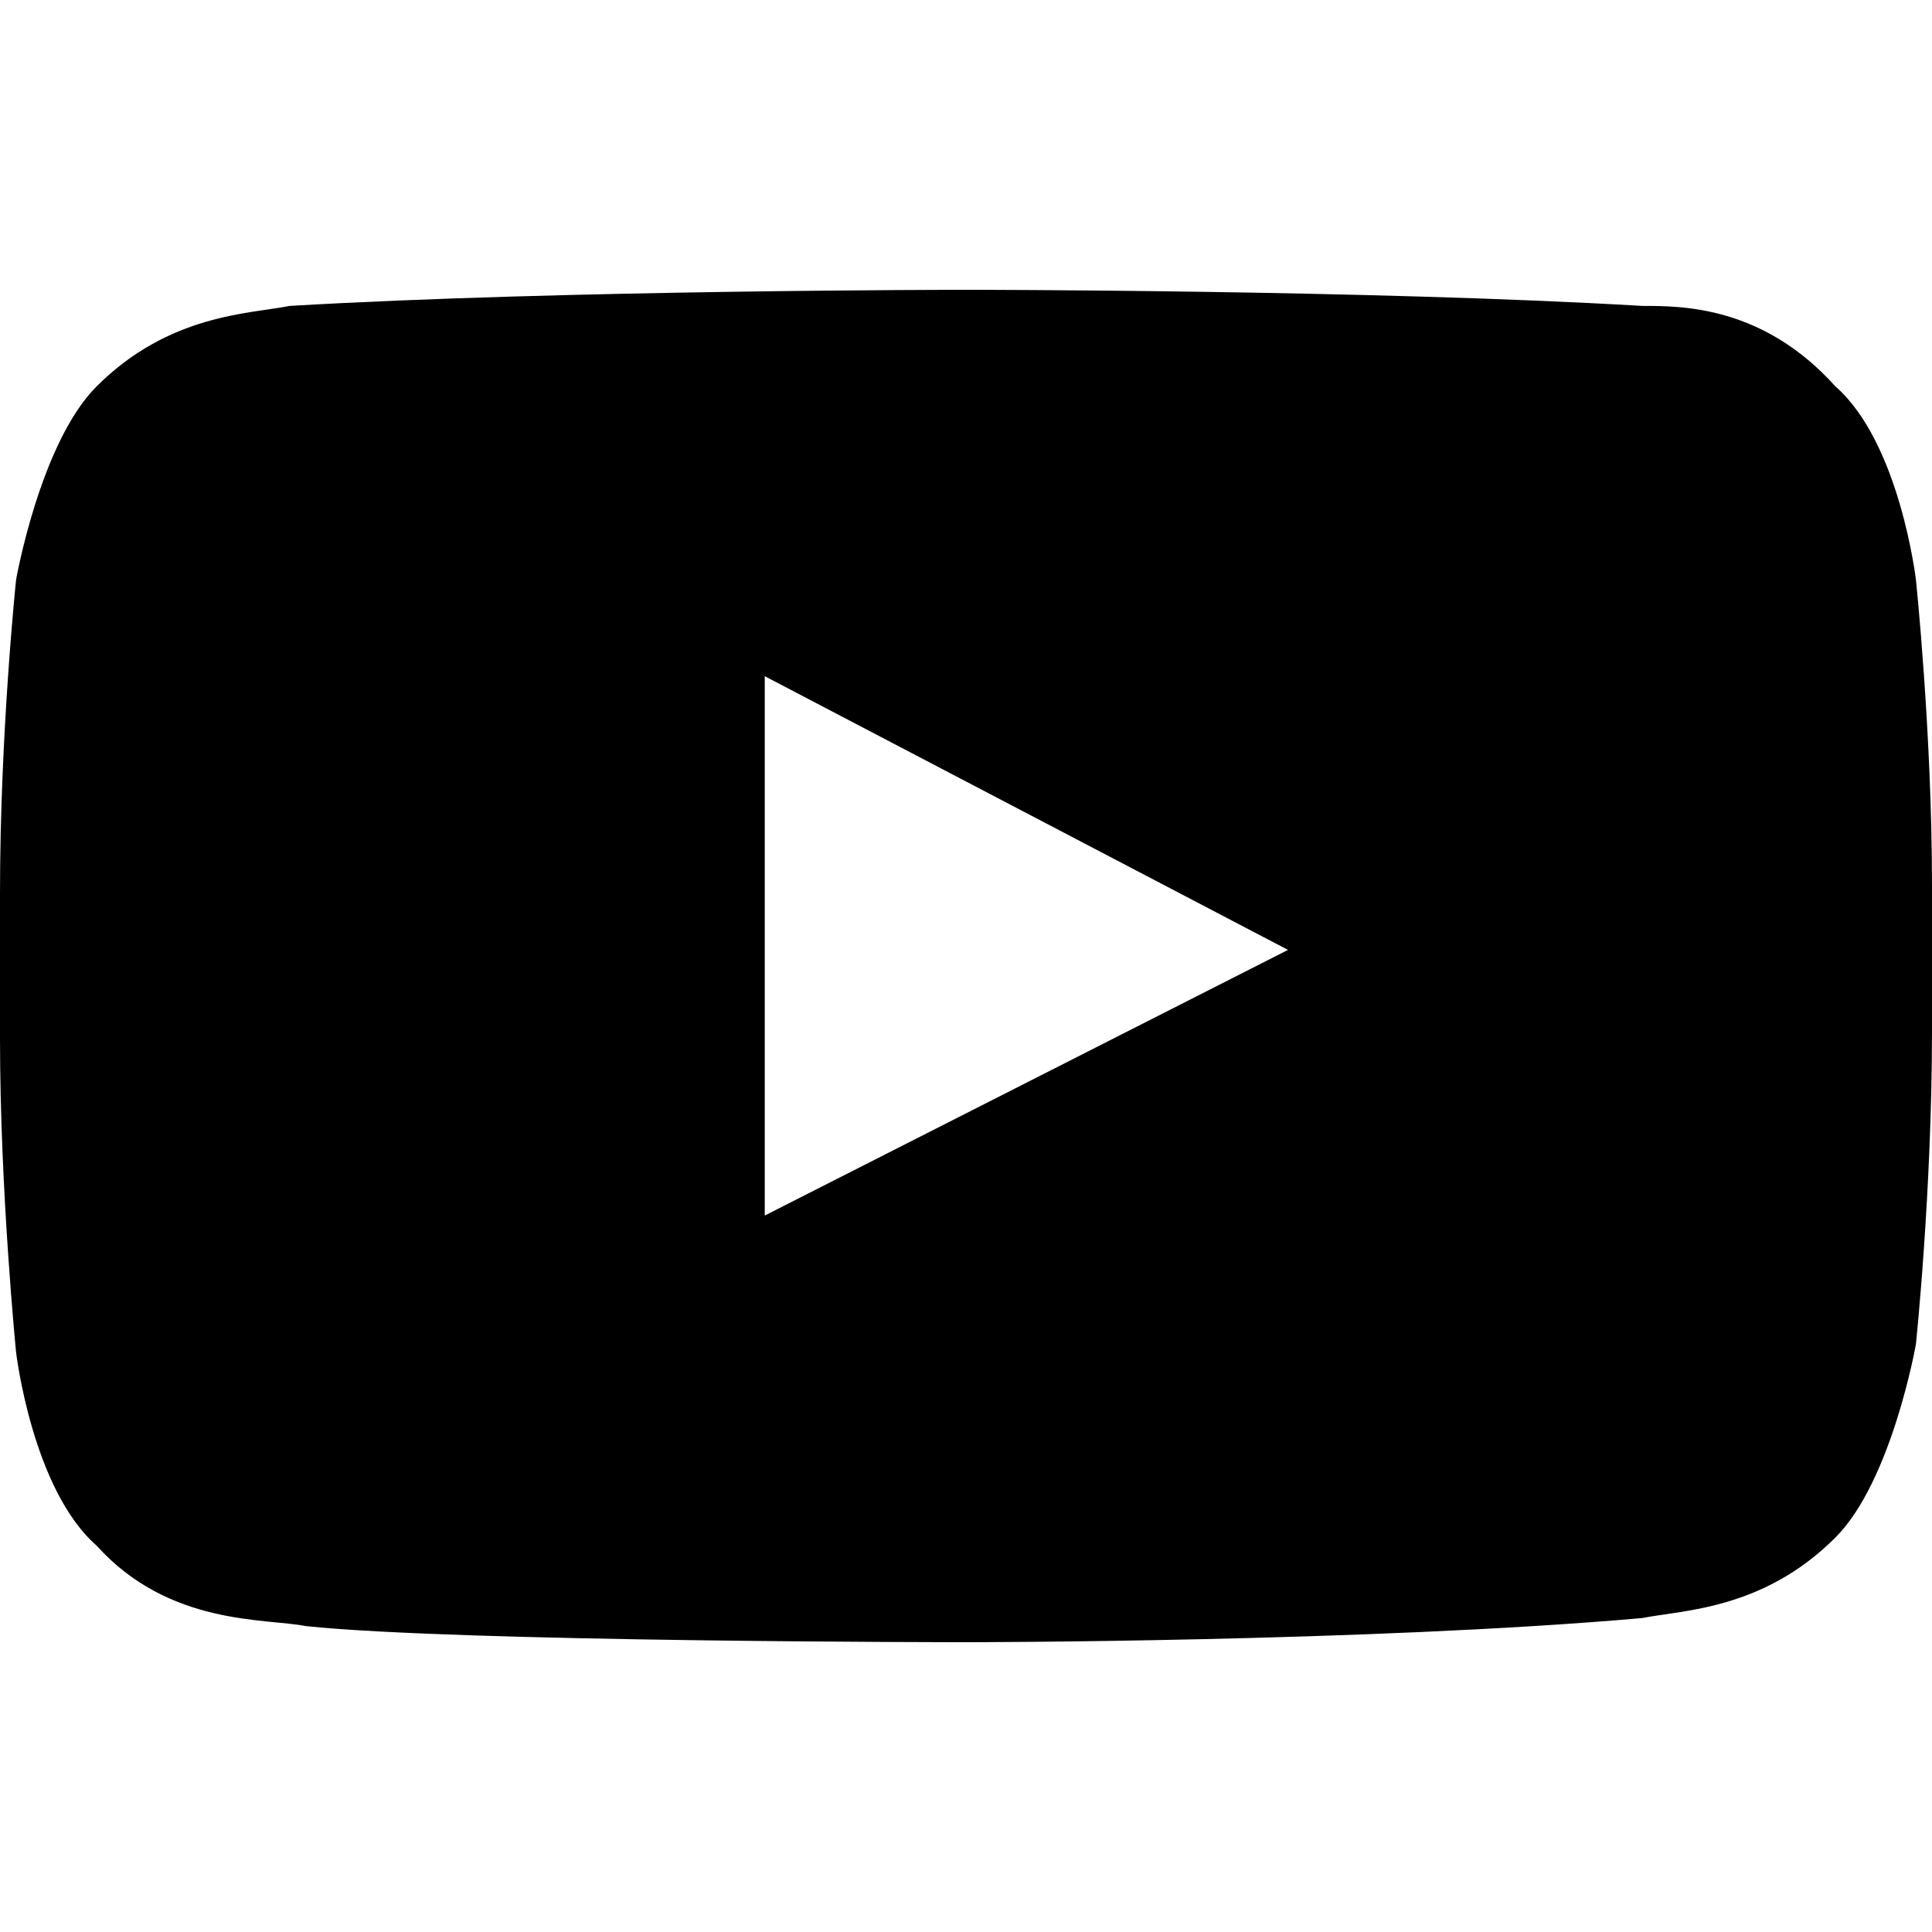
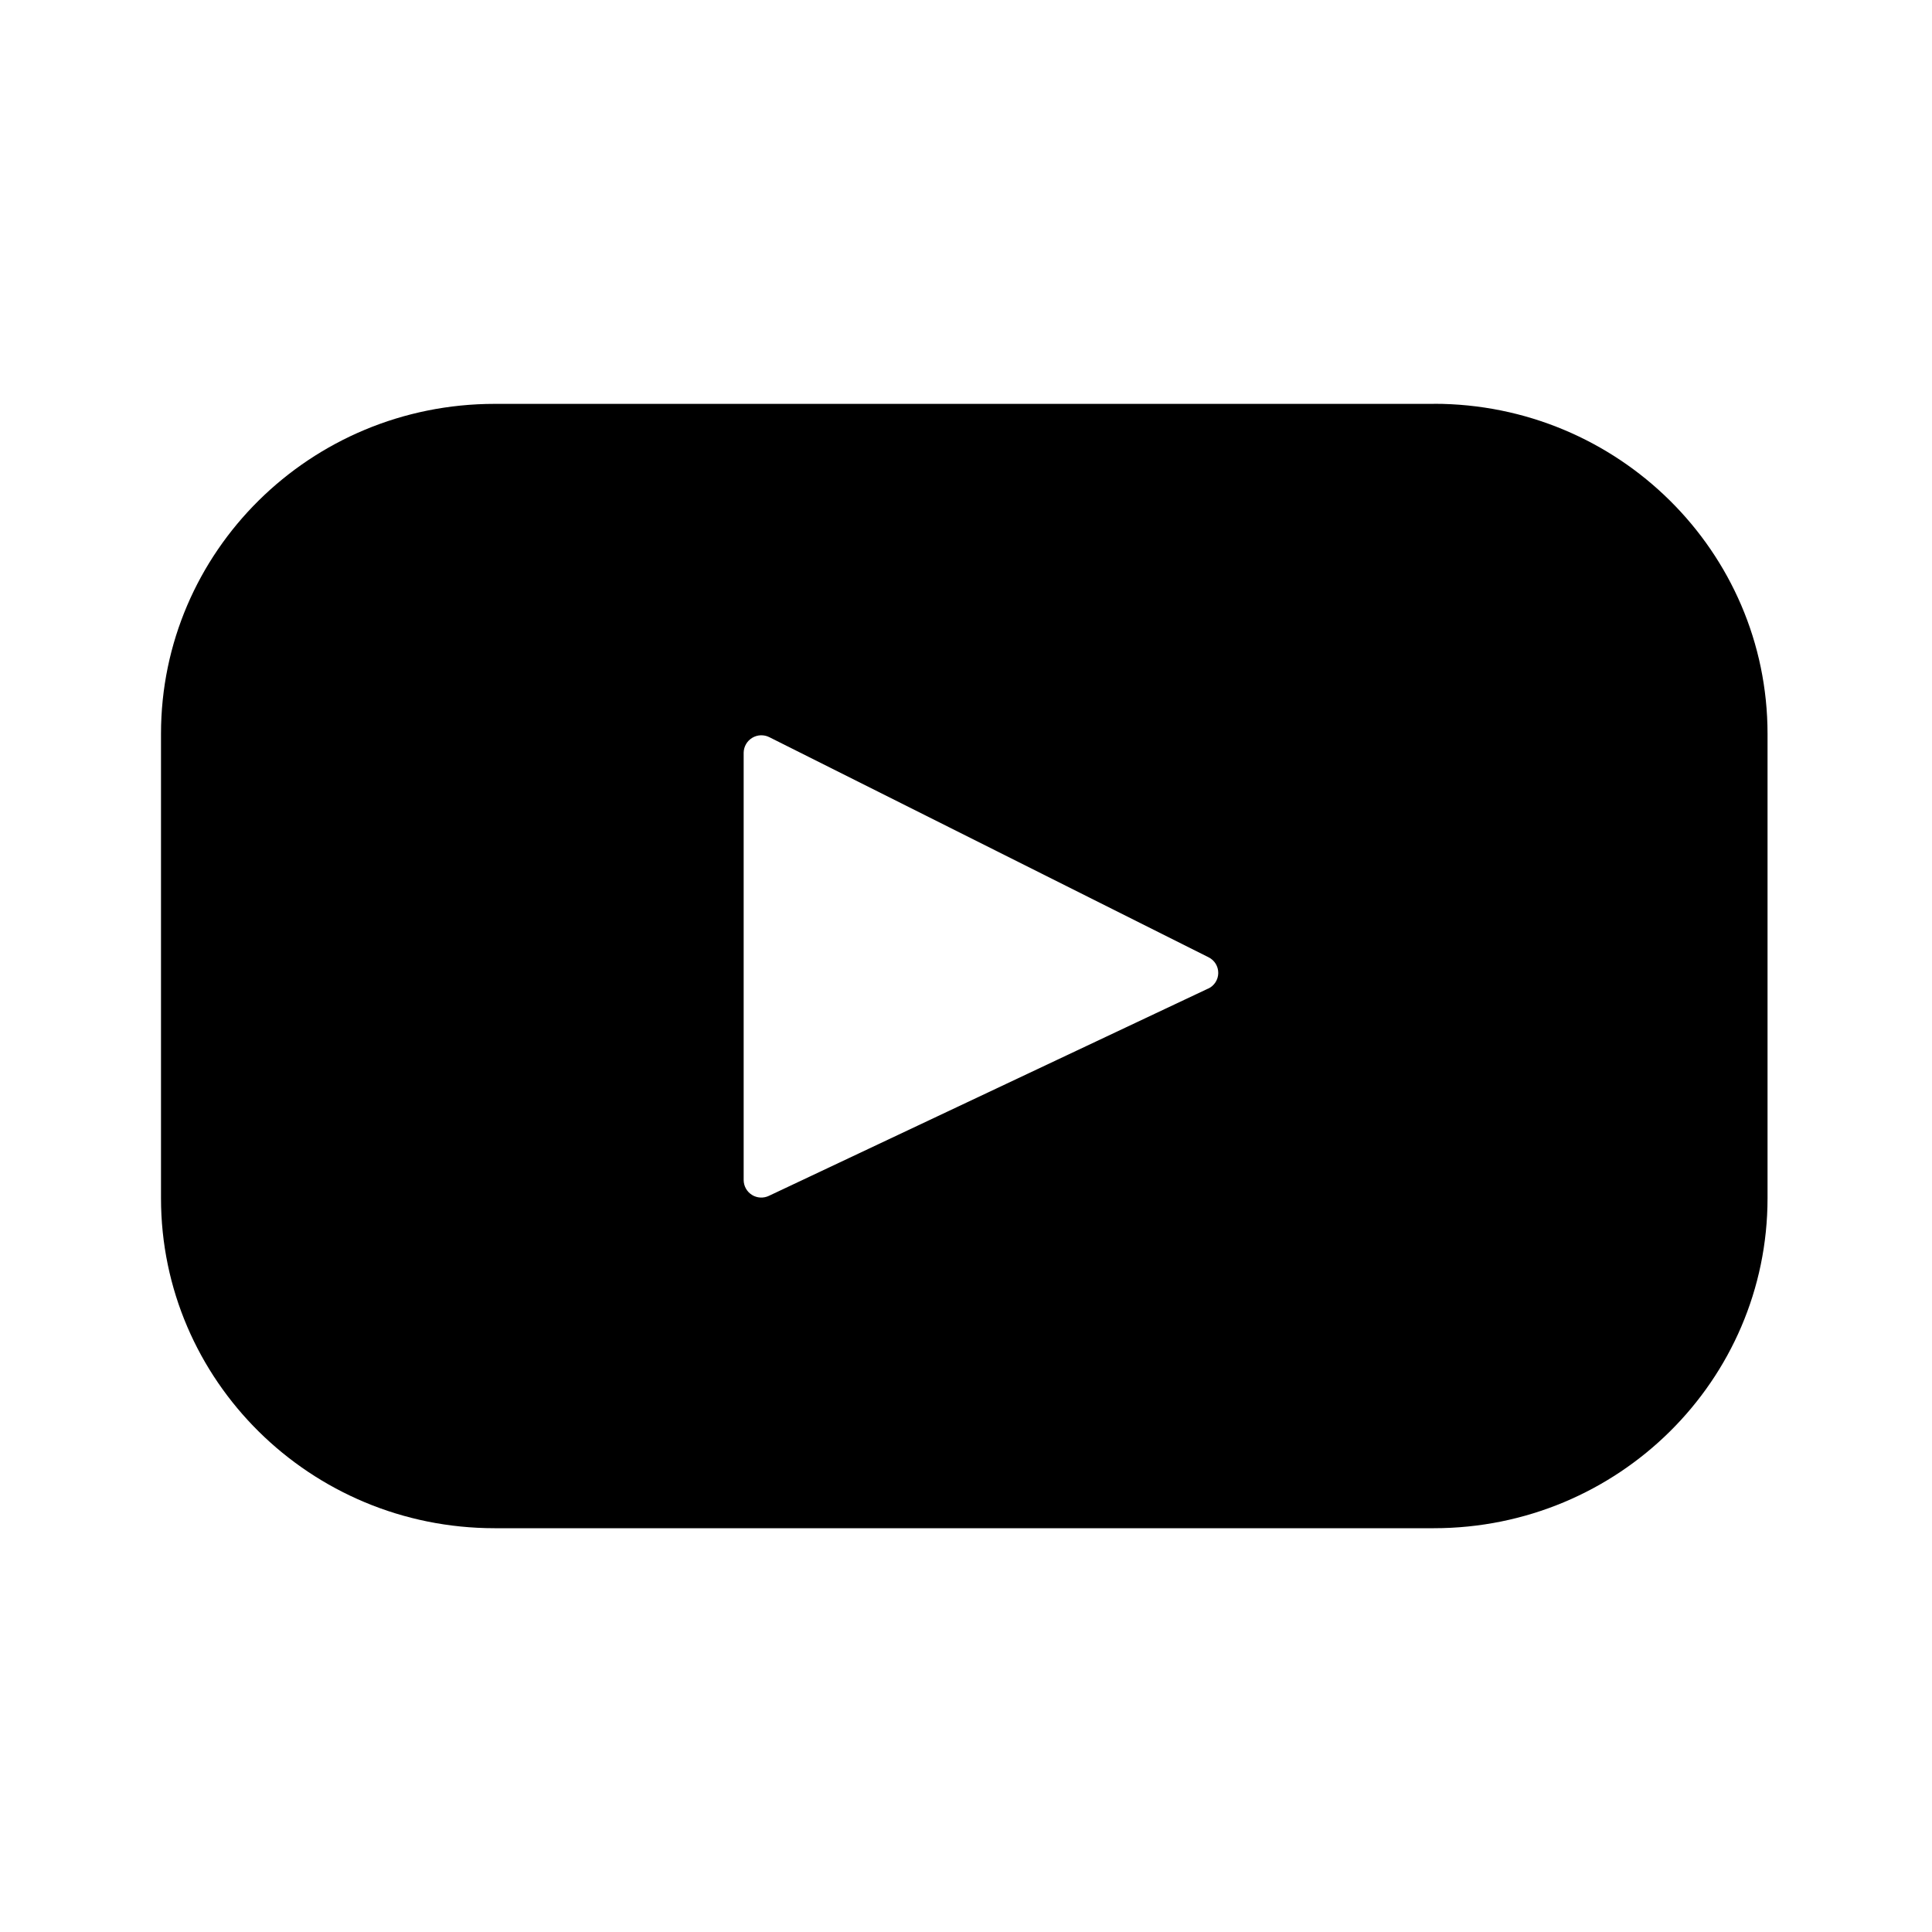
- <svg xmlns="http://www.w3.org/2000/svg" width="24" height="24" viewBox="0 0 24 24">
-   <g fill="#000000">
-     <path fill="#000000" d="M23.8,7.2c0,0-0.2-1.7-1-2.4c-0.9-1-1.9-1-2.4-1C17,3.6,12,3.6,12,3.6h0c0,0-5,0-8.4,0.2 c-0.5,0.1-1.5,0.1-2.4,1c-0.7,0.7-1,2.4-1,2.4S0,9.1,0,11.1v1.8c0,1.9,0.2,3.9,0.2,3.9s0.2,1.7,1,2.4c0.9,1,2.1,0.9,2.6,1 c1.9,0.2,8.2,0.2,8.2,0.2s5,0,8.4-0.3c0.5-0.1,1.5-0.1,2.4-1c0.7-0.7,1-2.4,1-2.4s0.2-1.9,0.2-3.9v-1.8C24,9.1,23.8,7.2,23.8,7.2z M9.5,15.1l0-6.7l6.5,3.4L9.5,15.1z" />
-   </g>
+ <svg xmlns="http://www.w3.org/2000/svg" width="32" height="32" viewBox="-2 -5 24 24">
+   <path fill="currentColor" d="M15.812.017H4.145C1.855.017 0 1.852 0 4.116v5.768c0 2.264 1.856 4.1 4.145 4.1h11.667c2.29 0 4.145-1.836 4.145-4.1V4.116c0-2.264-1.856-4.1-4.145-4.1zM13.009 7.28L7.552 9.855a.219.219 0 0 1-.314-.196V4.35a.22.22 0 0 1 .318-.193l5.458 2.735a.216.216 0 0 1-.005.389z" />
</svg>
